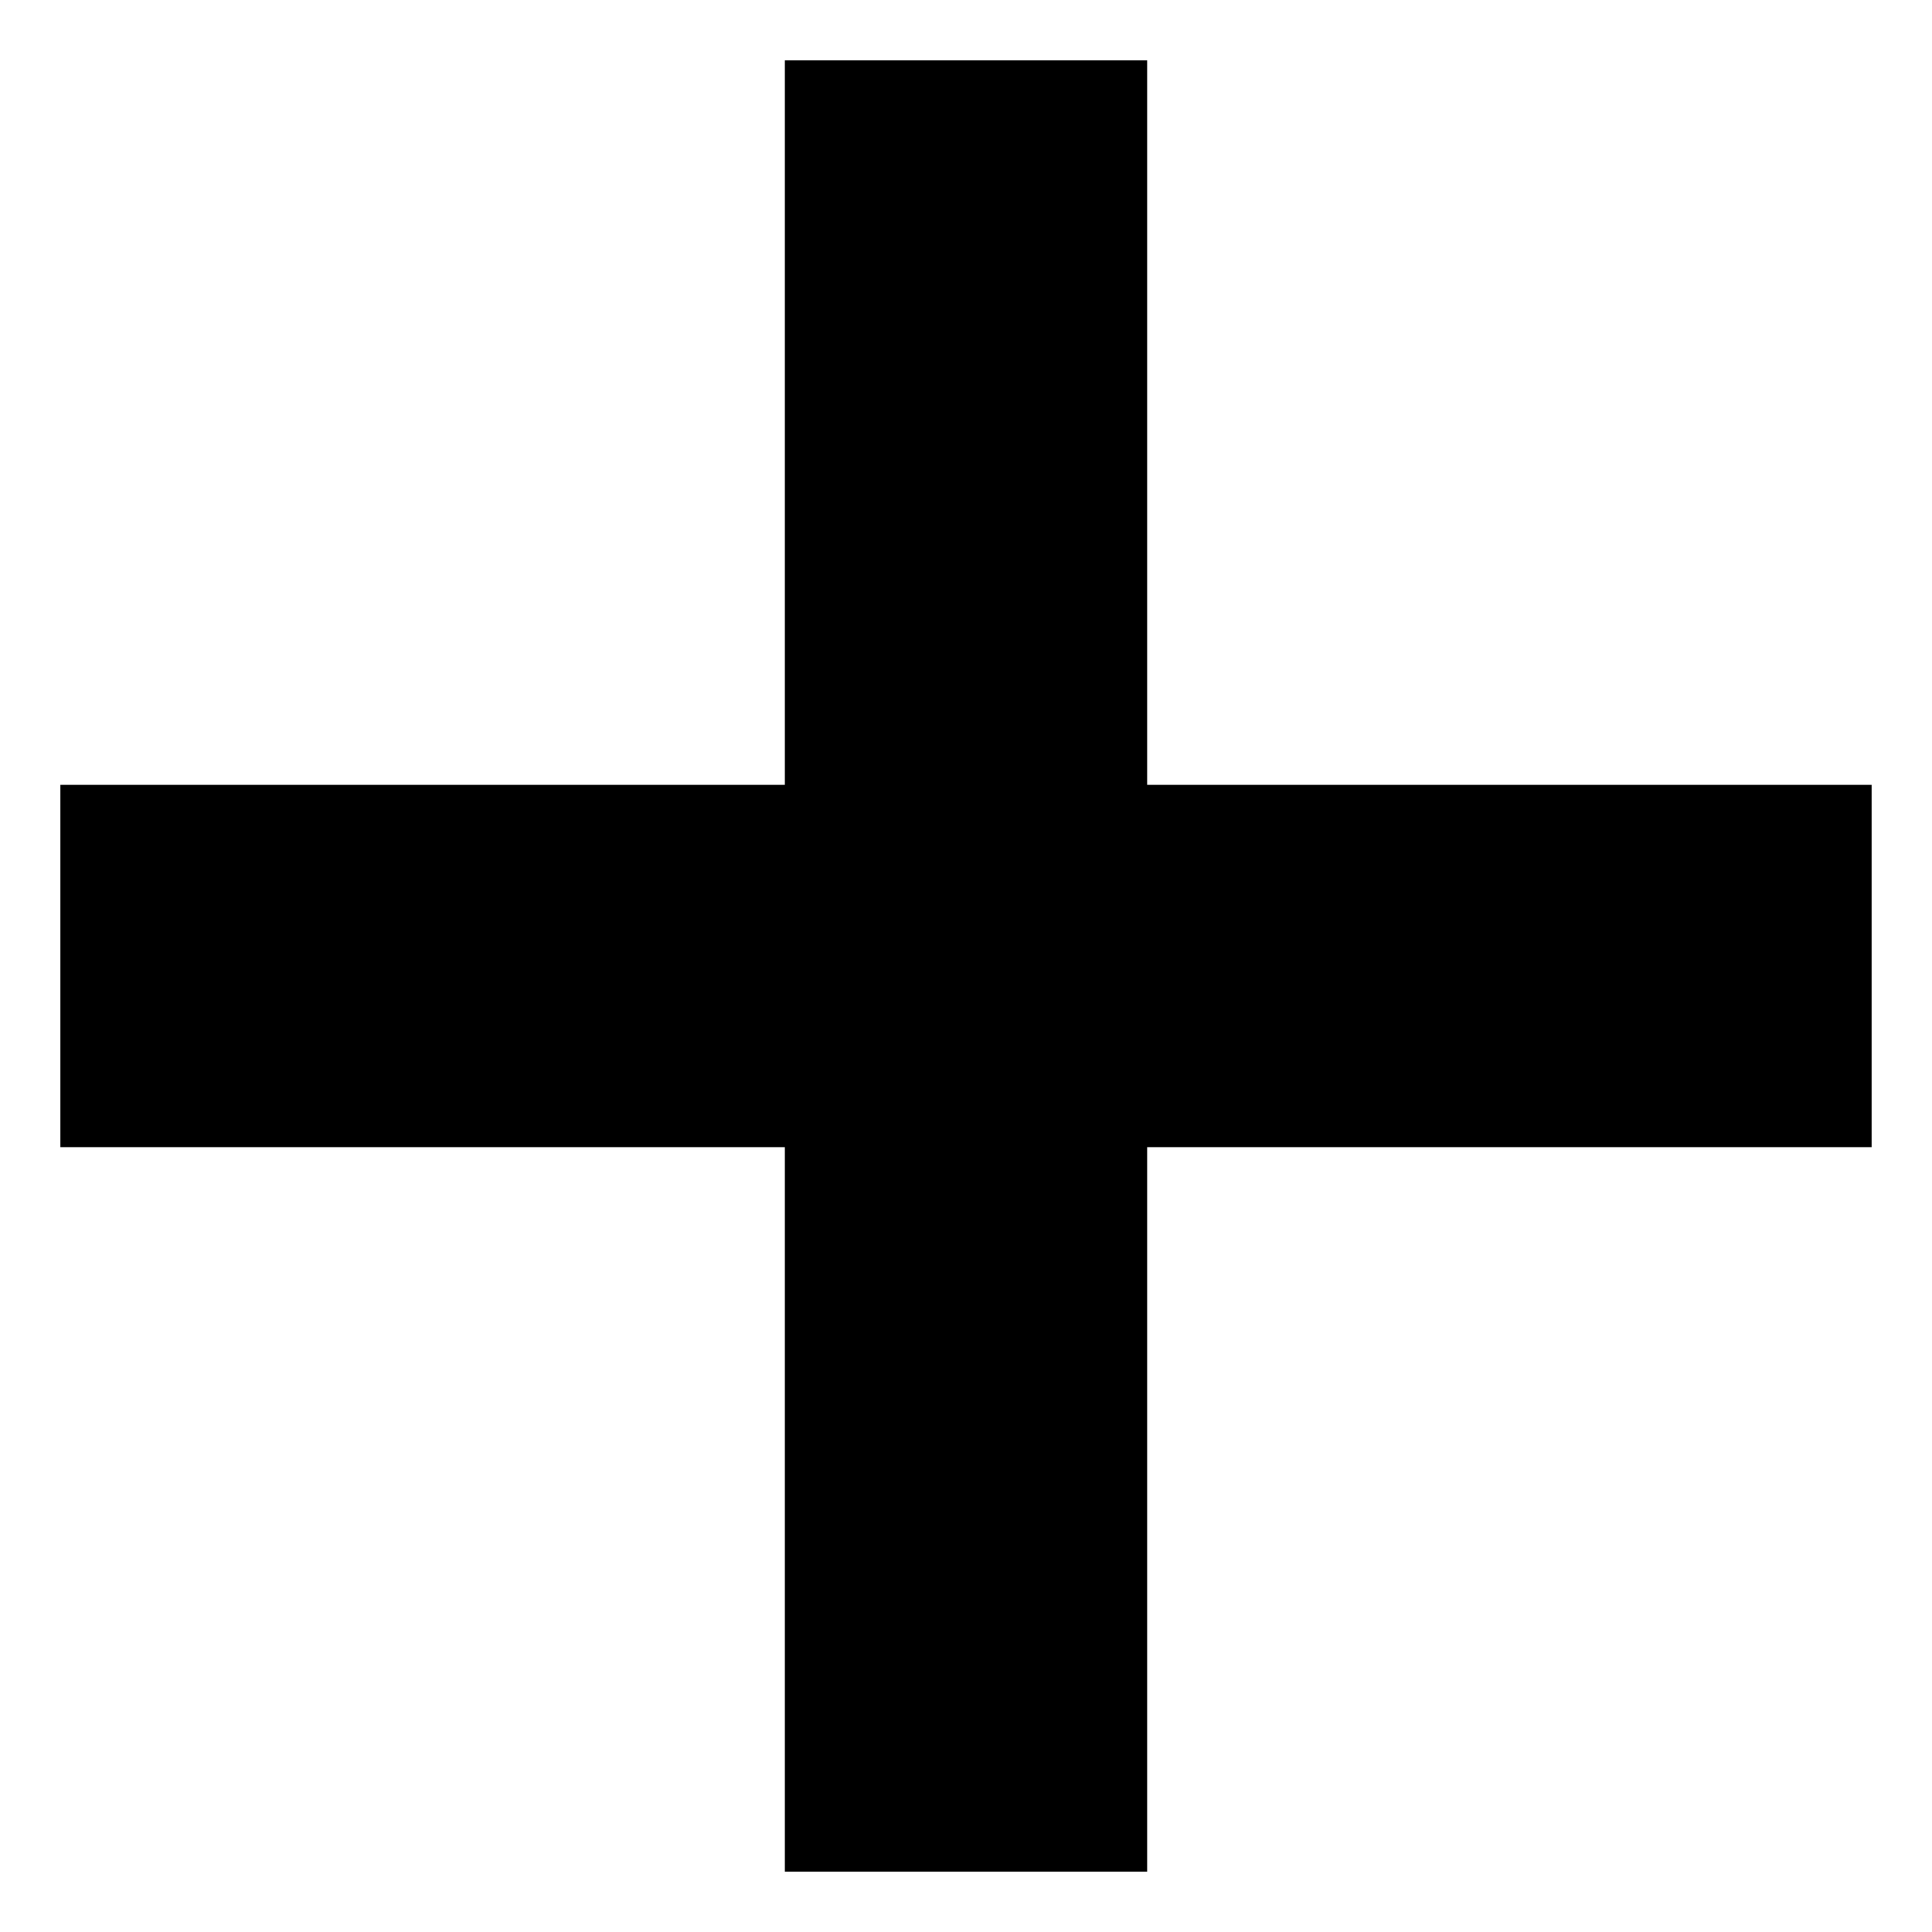
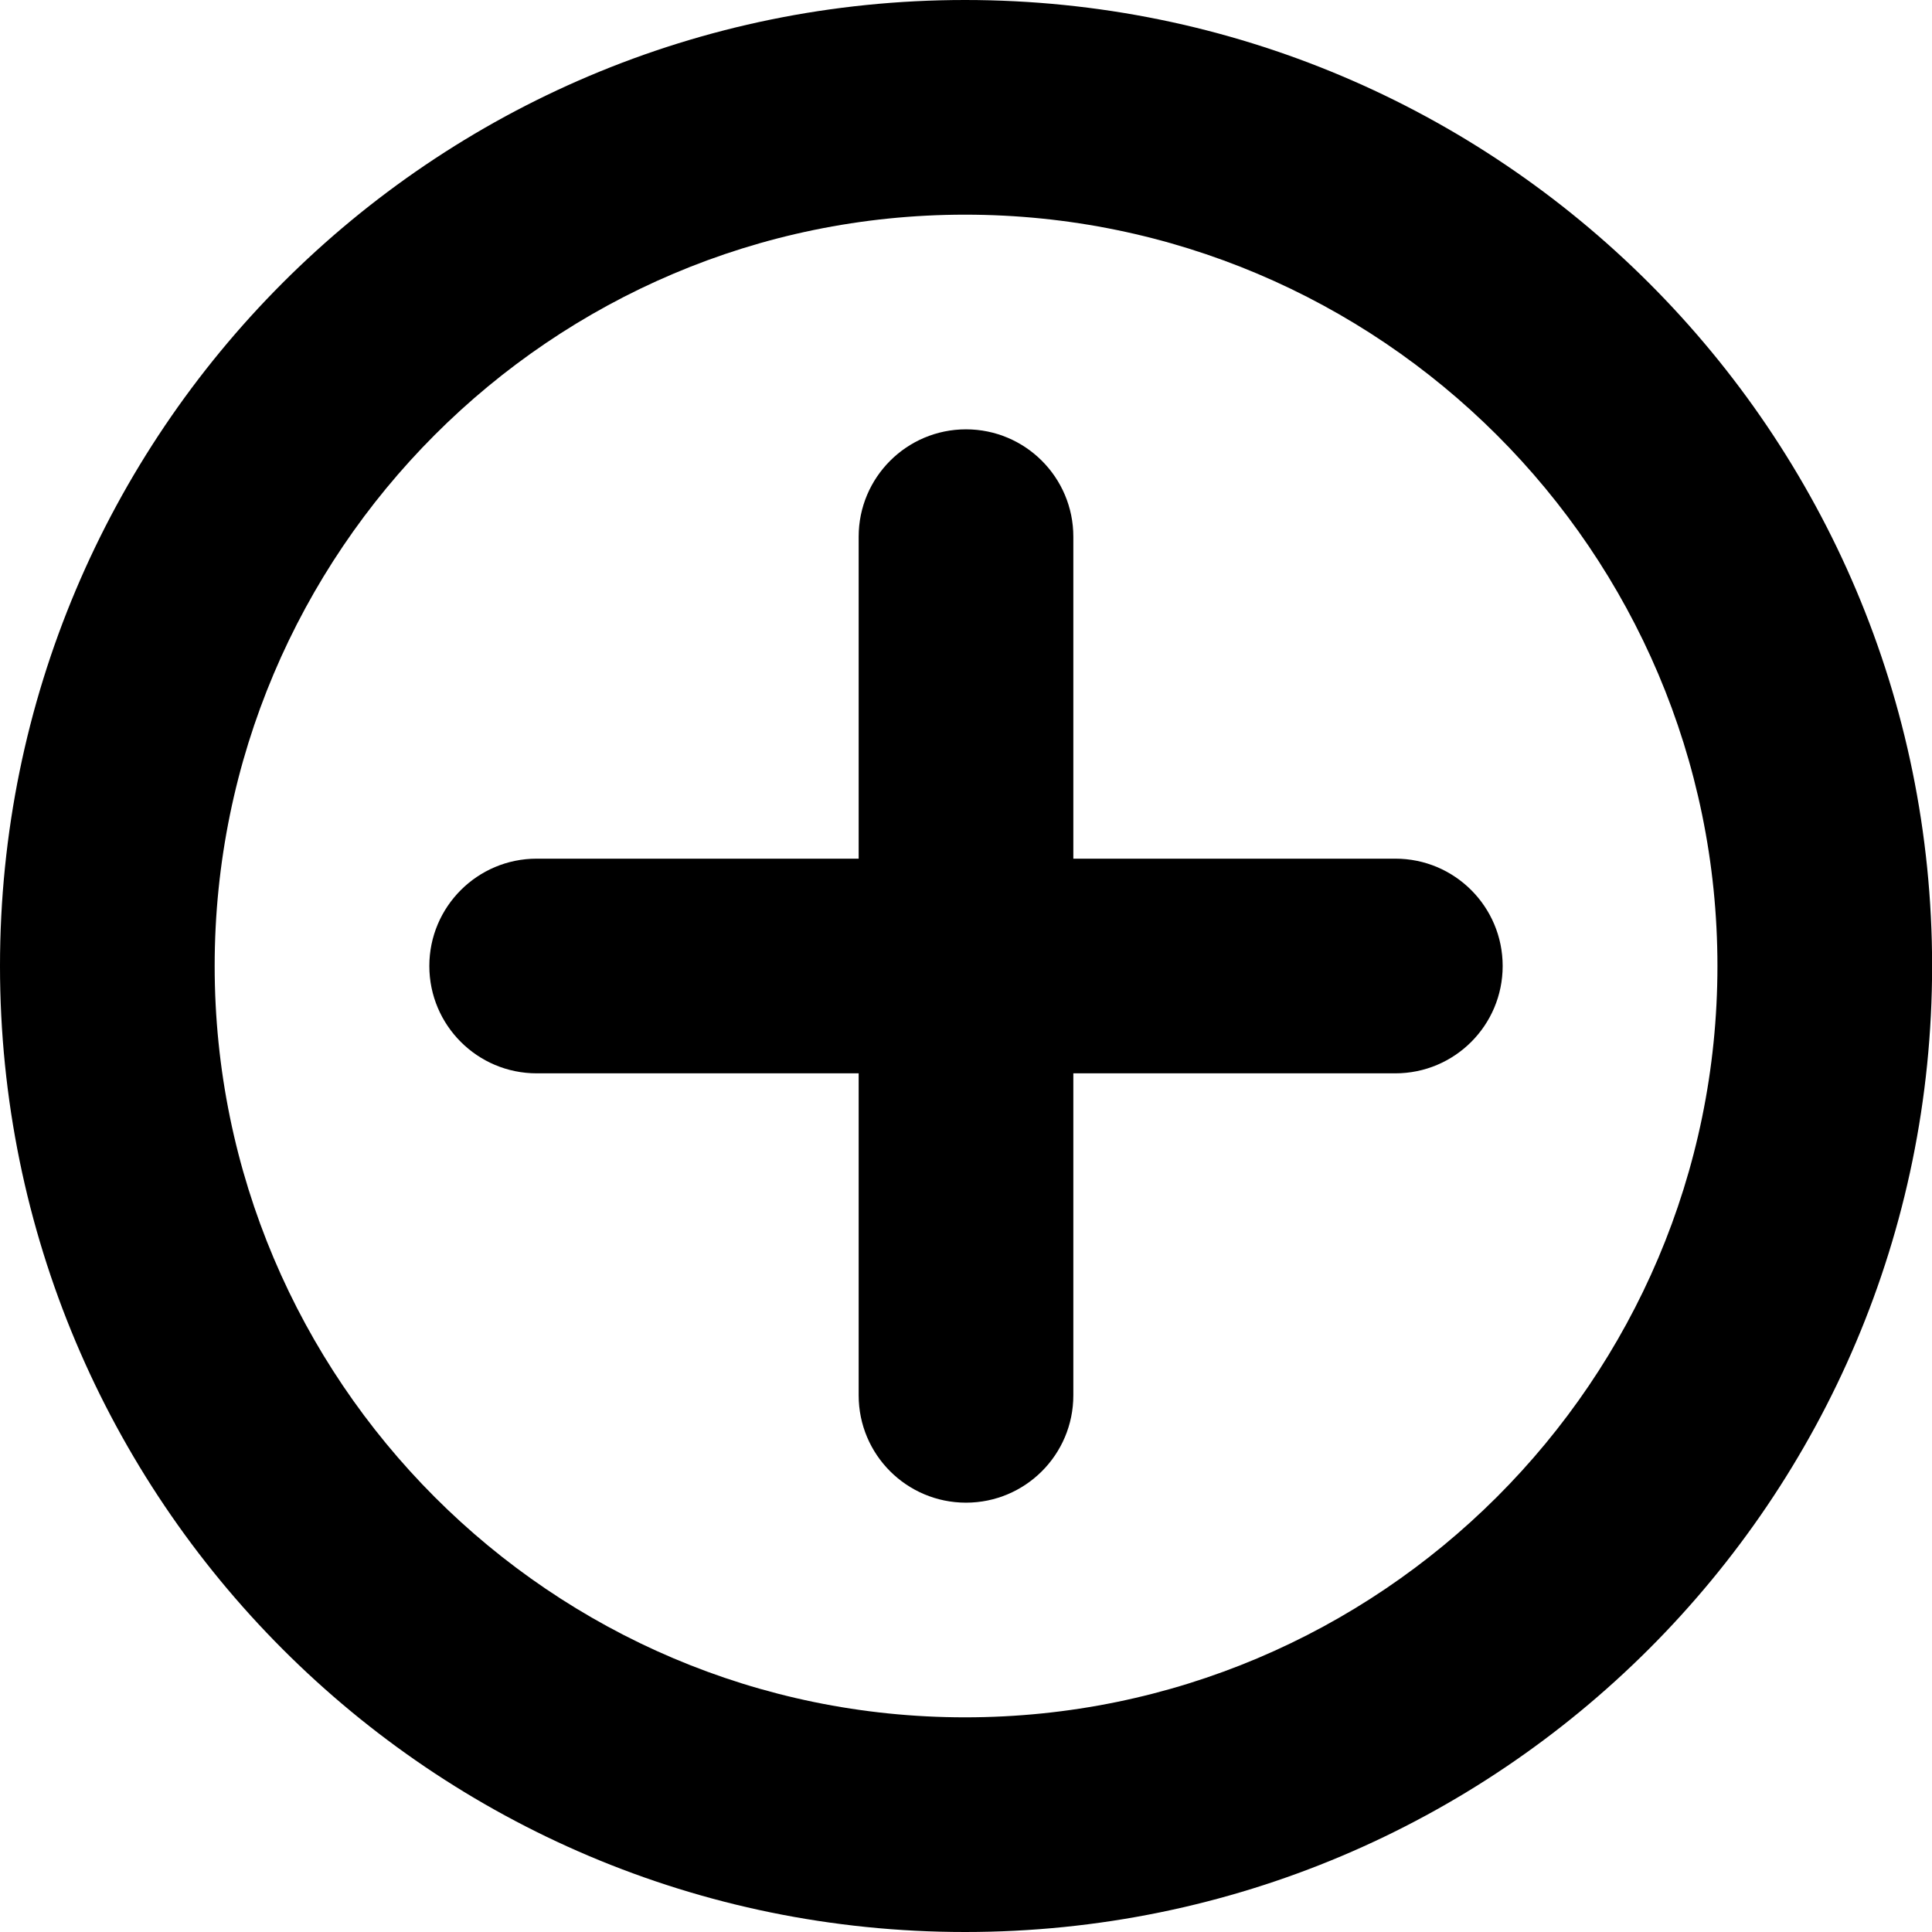
- <svg xmlns="http://www.w3.org/2000/svg" version="1.1" id="Layer_1" x="0px" y="0px" width="512px" height="512px" viewBox="0 0 512 512" enable-background="new 0 0 512 512" xml:space="preserve">
-   <polygon points="496,208 304,208 304,16 208,16 208,208 16, 208 16, 304 208,304 208,496 304,496 304,304 496,304 " />
+ <svg xmlns="http://www.w3.org/2000/svg" viewBox="0 0 18 18">
+   <path d="m13 8h-3v-3c0-.552-.448-1-1-1-.552 0-1 .448-1 1v3h-3c-.552 0-1 .448-1 1 0 .552.448 1 1 1h3v3c0 .553.448 1 1 1 .552 0 1-.447 1-1v-3h3c.553 0 1-.448 1-1 0-.552-.447-1-1-1" />
+   <path d="m8.991 16c-3.855 0-6.991-3.14-6.991-7 0-3.86 3.136-7 6.991-7 3.865 0 7.01 3.14 7.01 7 0 3.86-3.144 7-7.01 7m0-16c-4.968 0-8.991 4.03-8.991 9 0 4.968 4.02 9 8.991 9 4.977 0 9.01-4.03 9.01-9 0-4.968-4.03-9-9.01-9" />
</svg>
